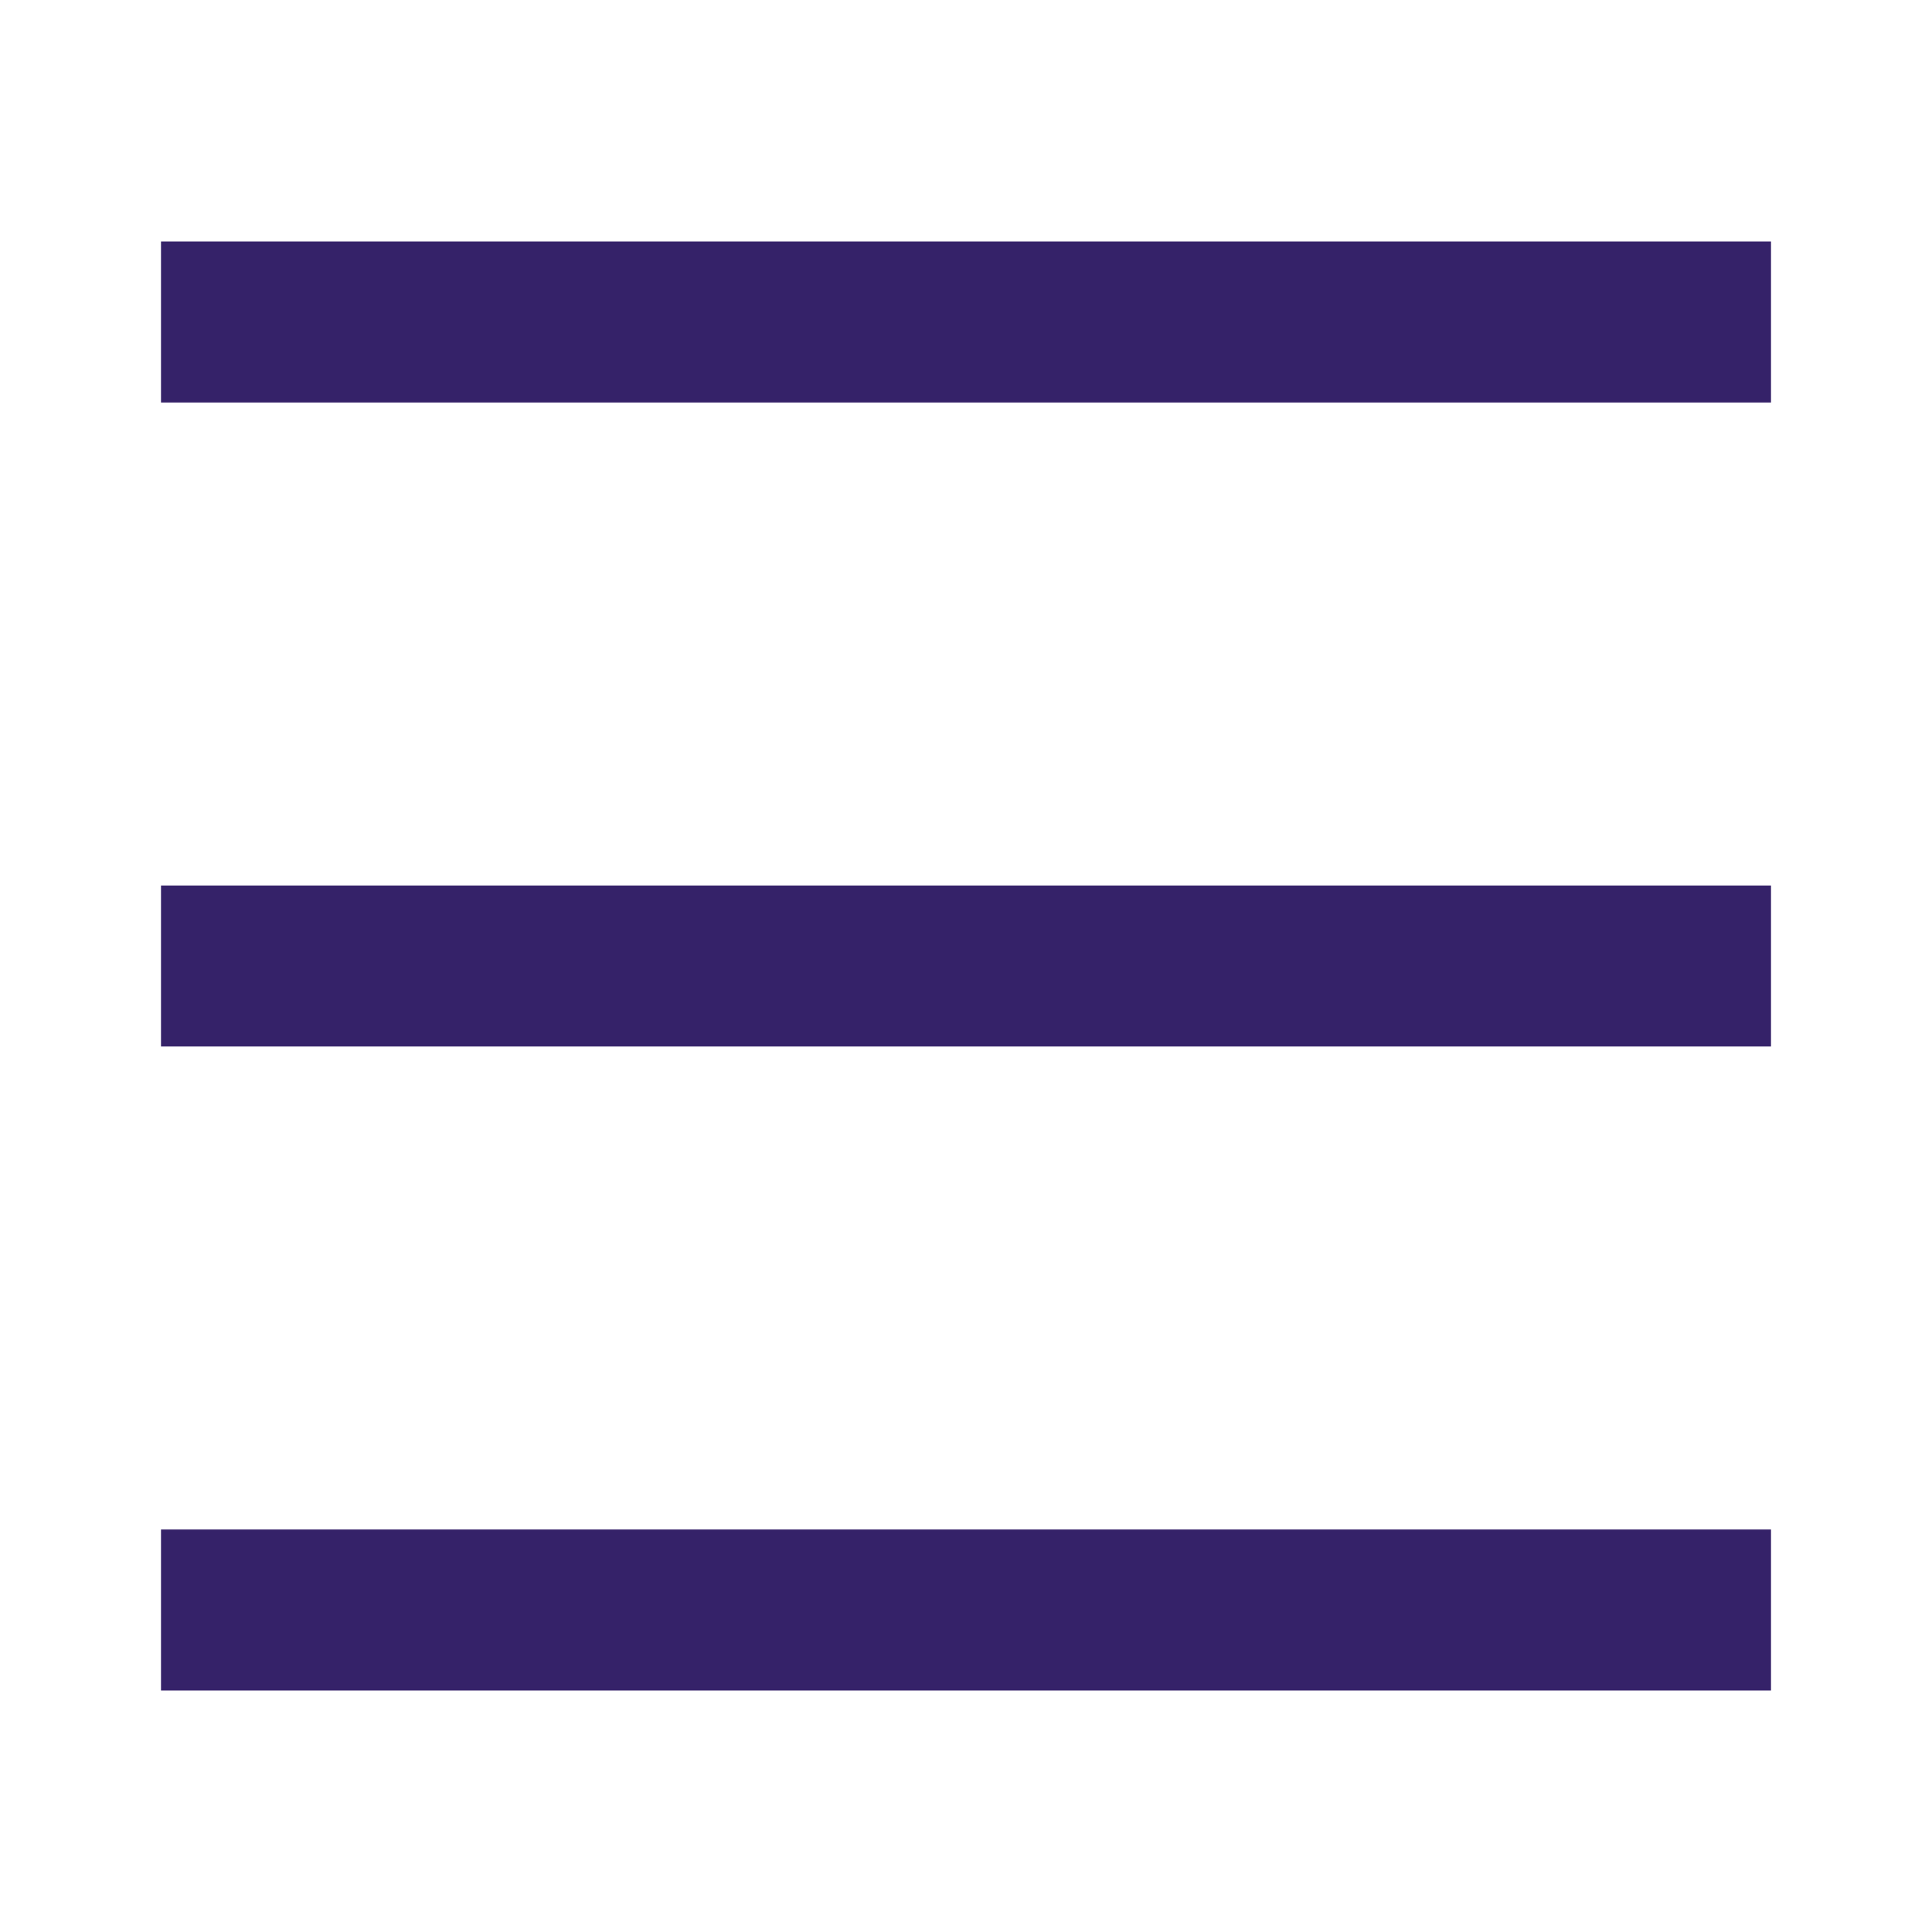
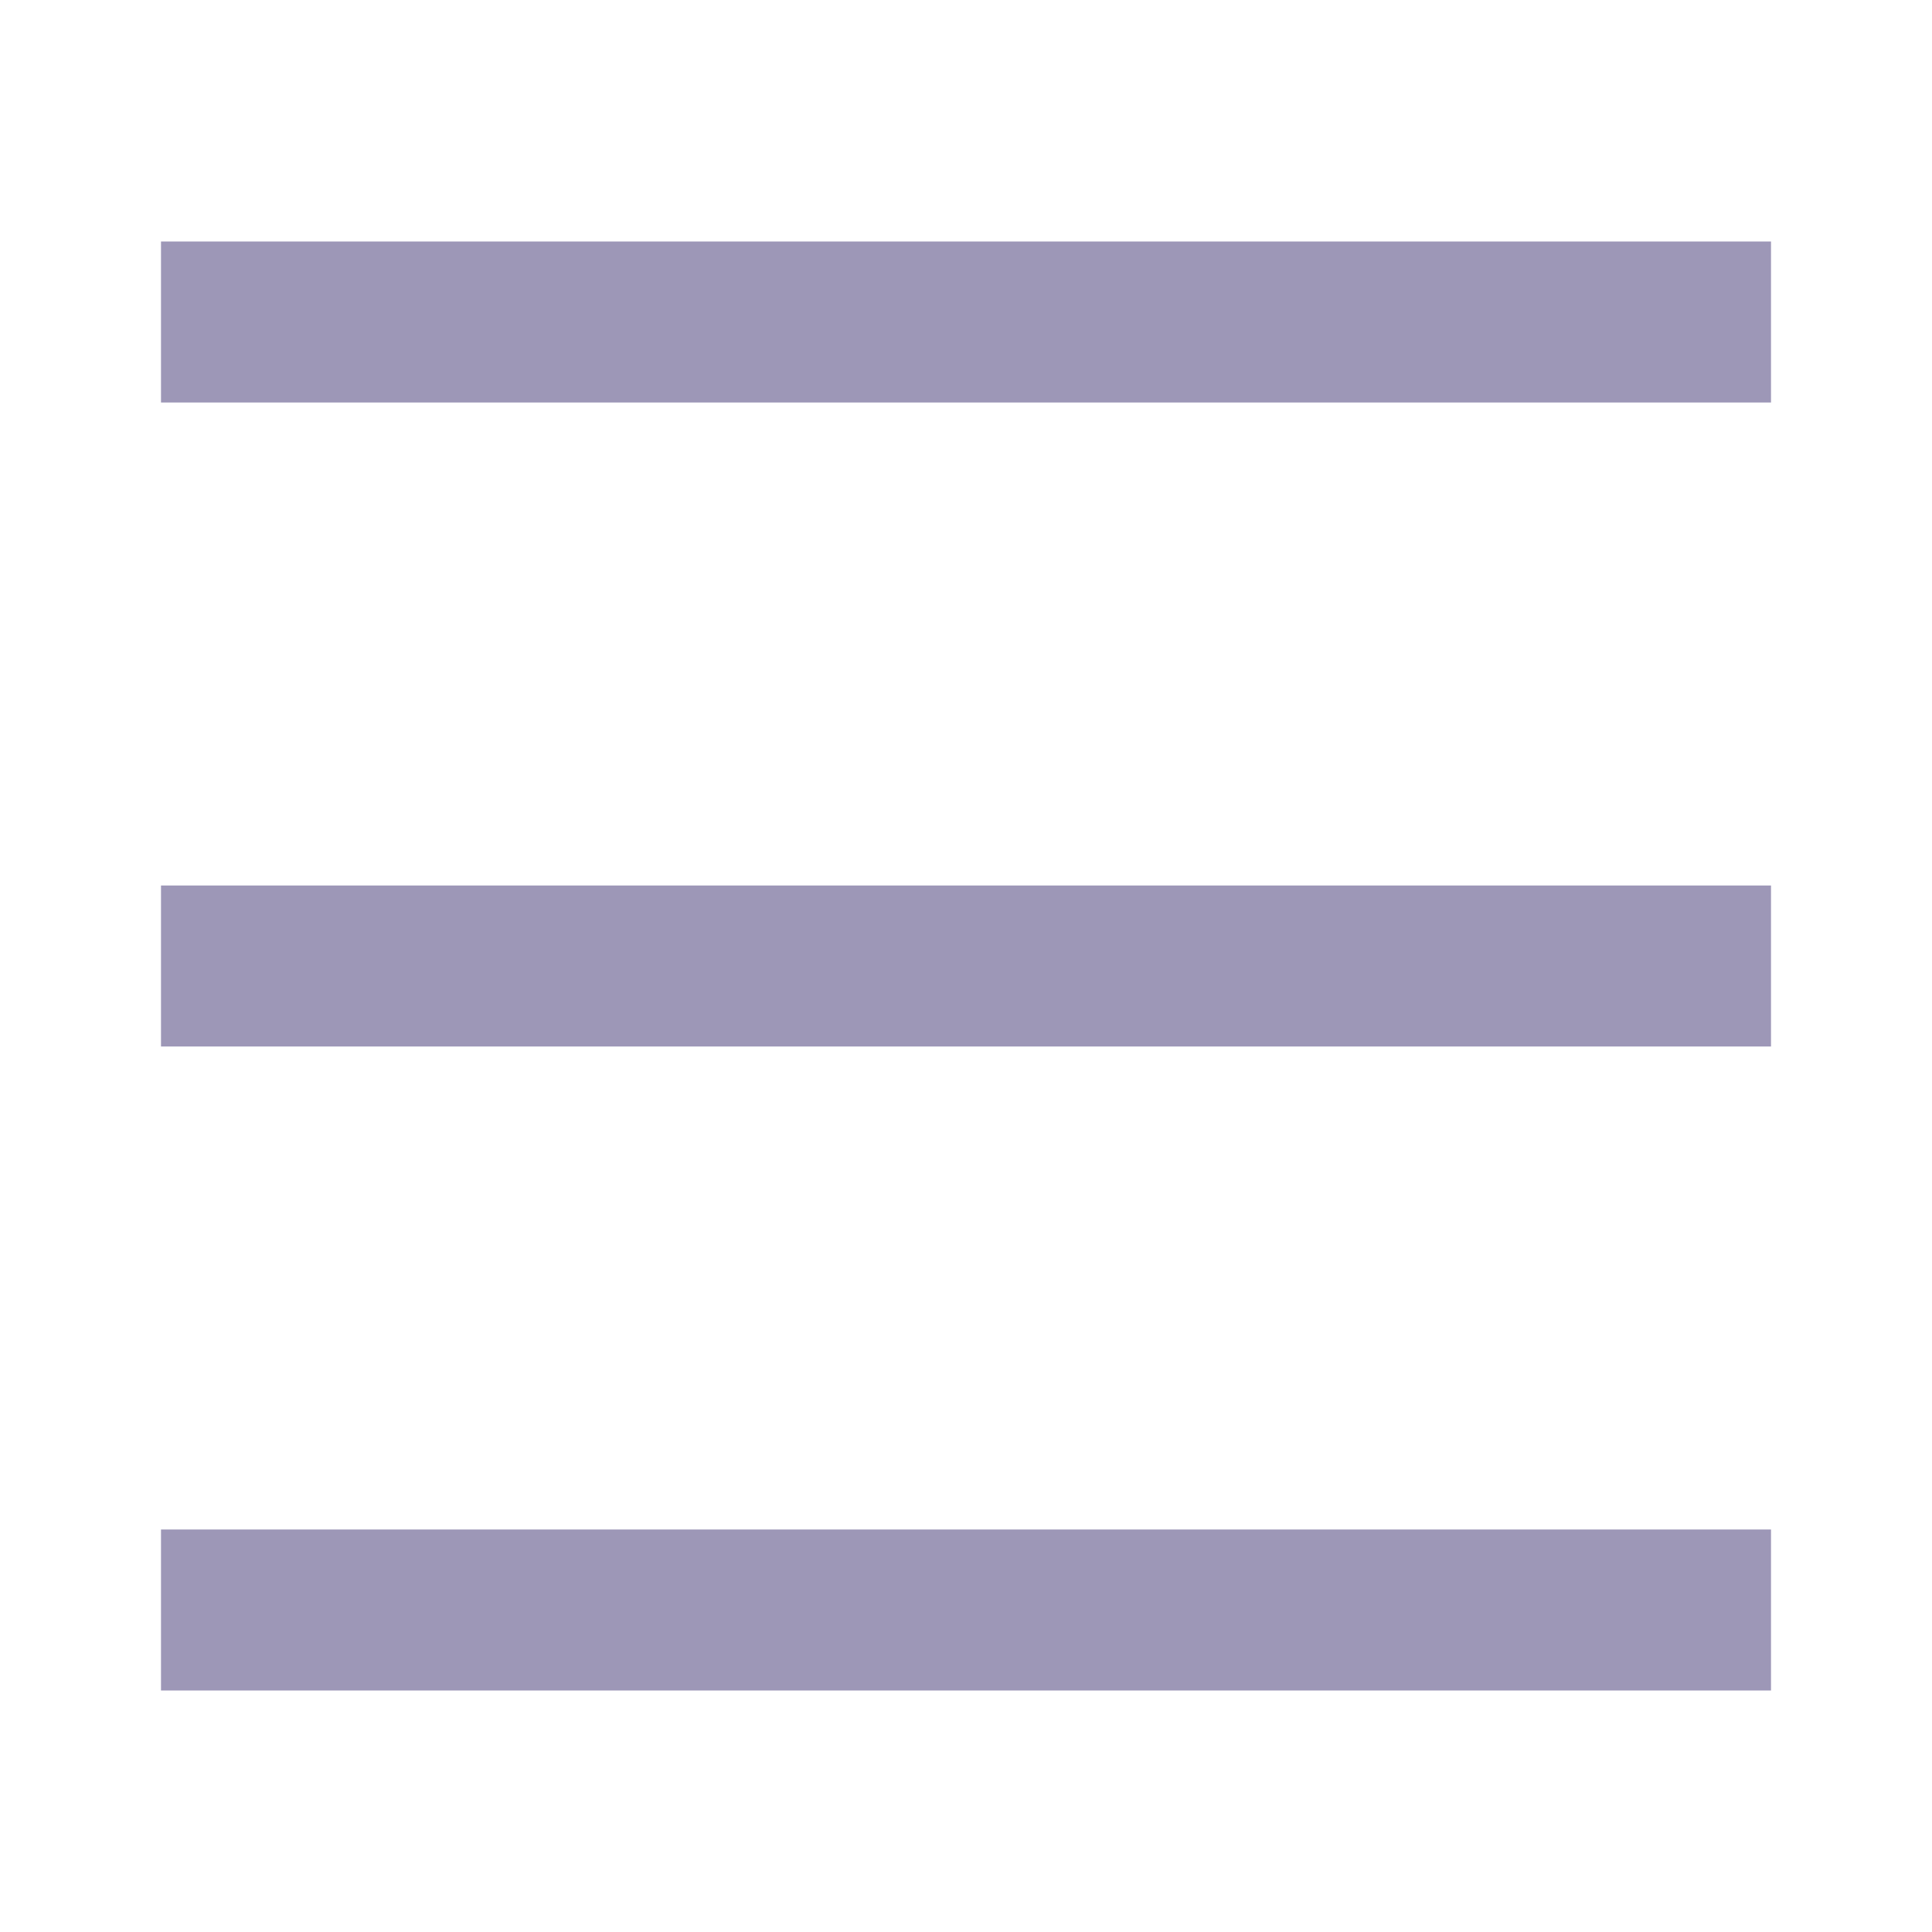
<svg xmlns="http://www.w3.org/2000/svg" width="24" height="24" viewBox="0 0 24 24" fill="none">
-   <path fill-rule="evenodd" clip-rule="evenodd" d="M2 3H22V5H2V3ZM2 11H22V13H2V11ZM22 19H2V21H22V19Z" fill="#352269" />
+   <path fill-rule="evenodd" clip-rule="evenodd" d="M2 3H22V5H2V3ZM2 11H22V13H2V11ZM22 19H2V21H22V19Z" fill="#9D97B7" />
</svg>
